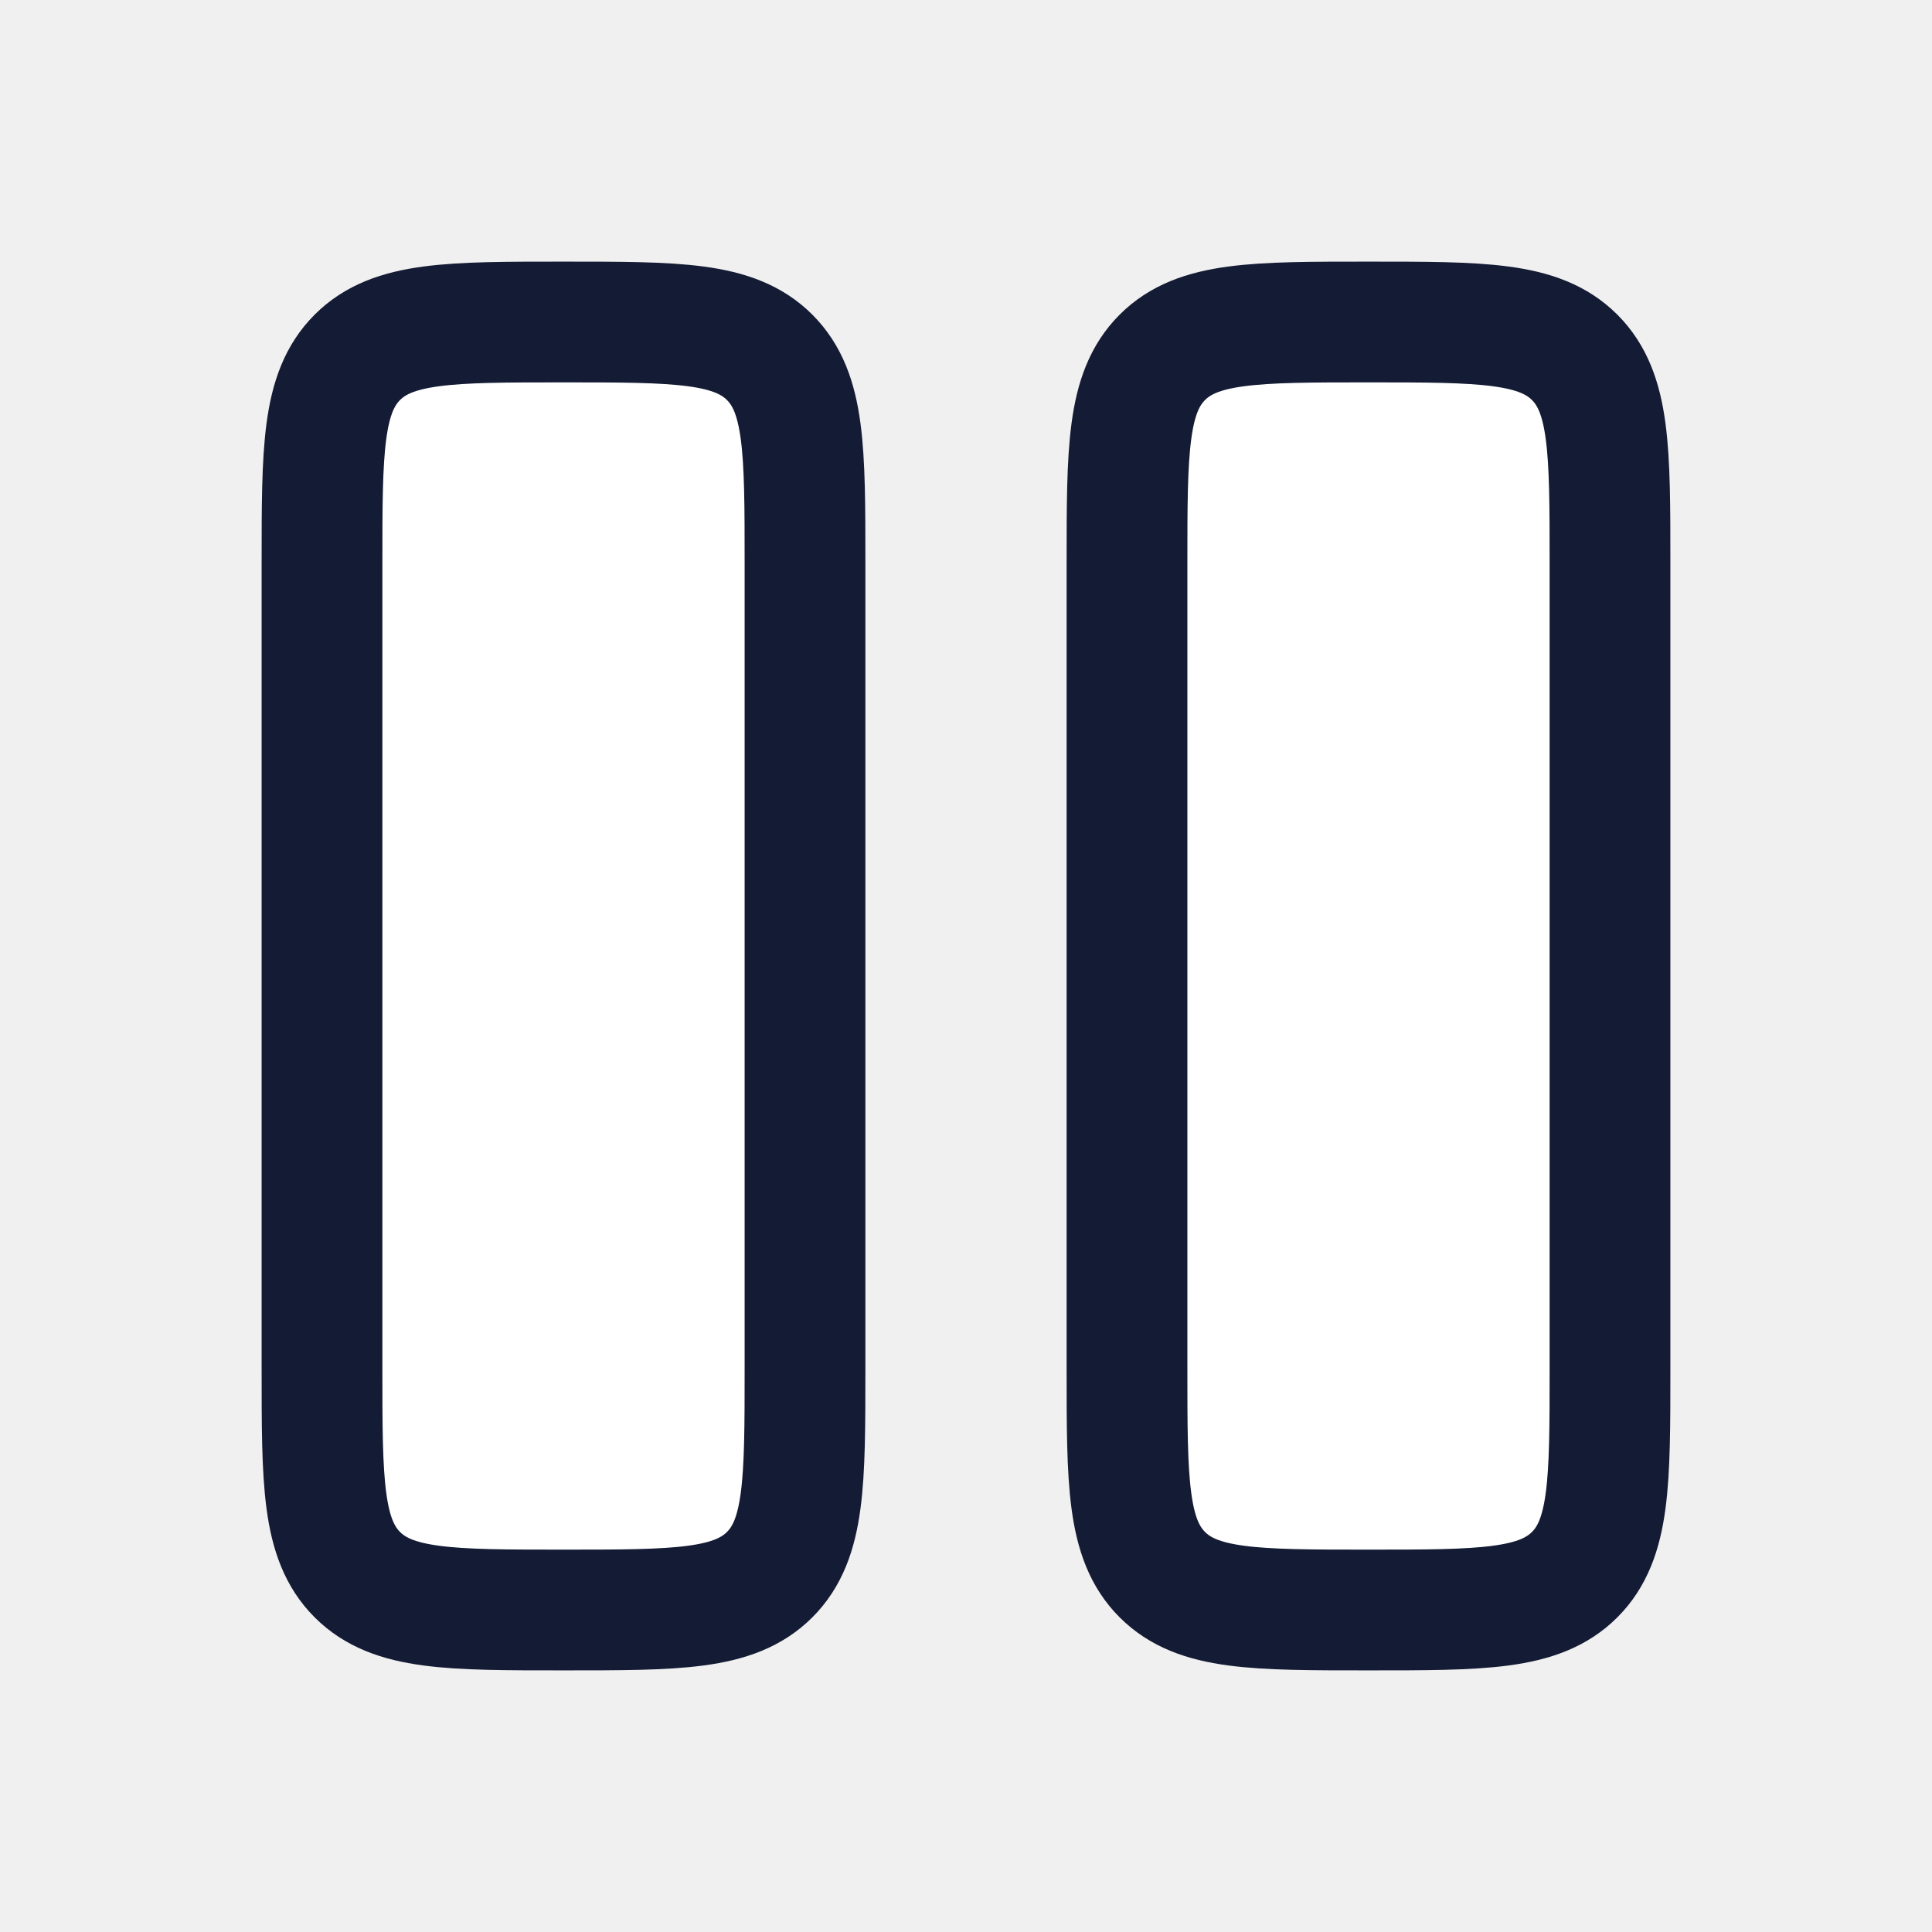
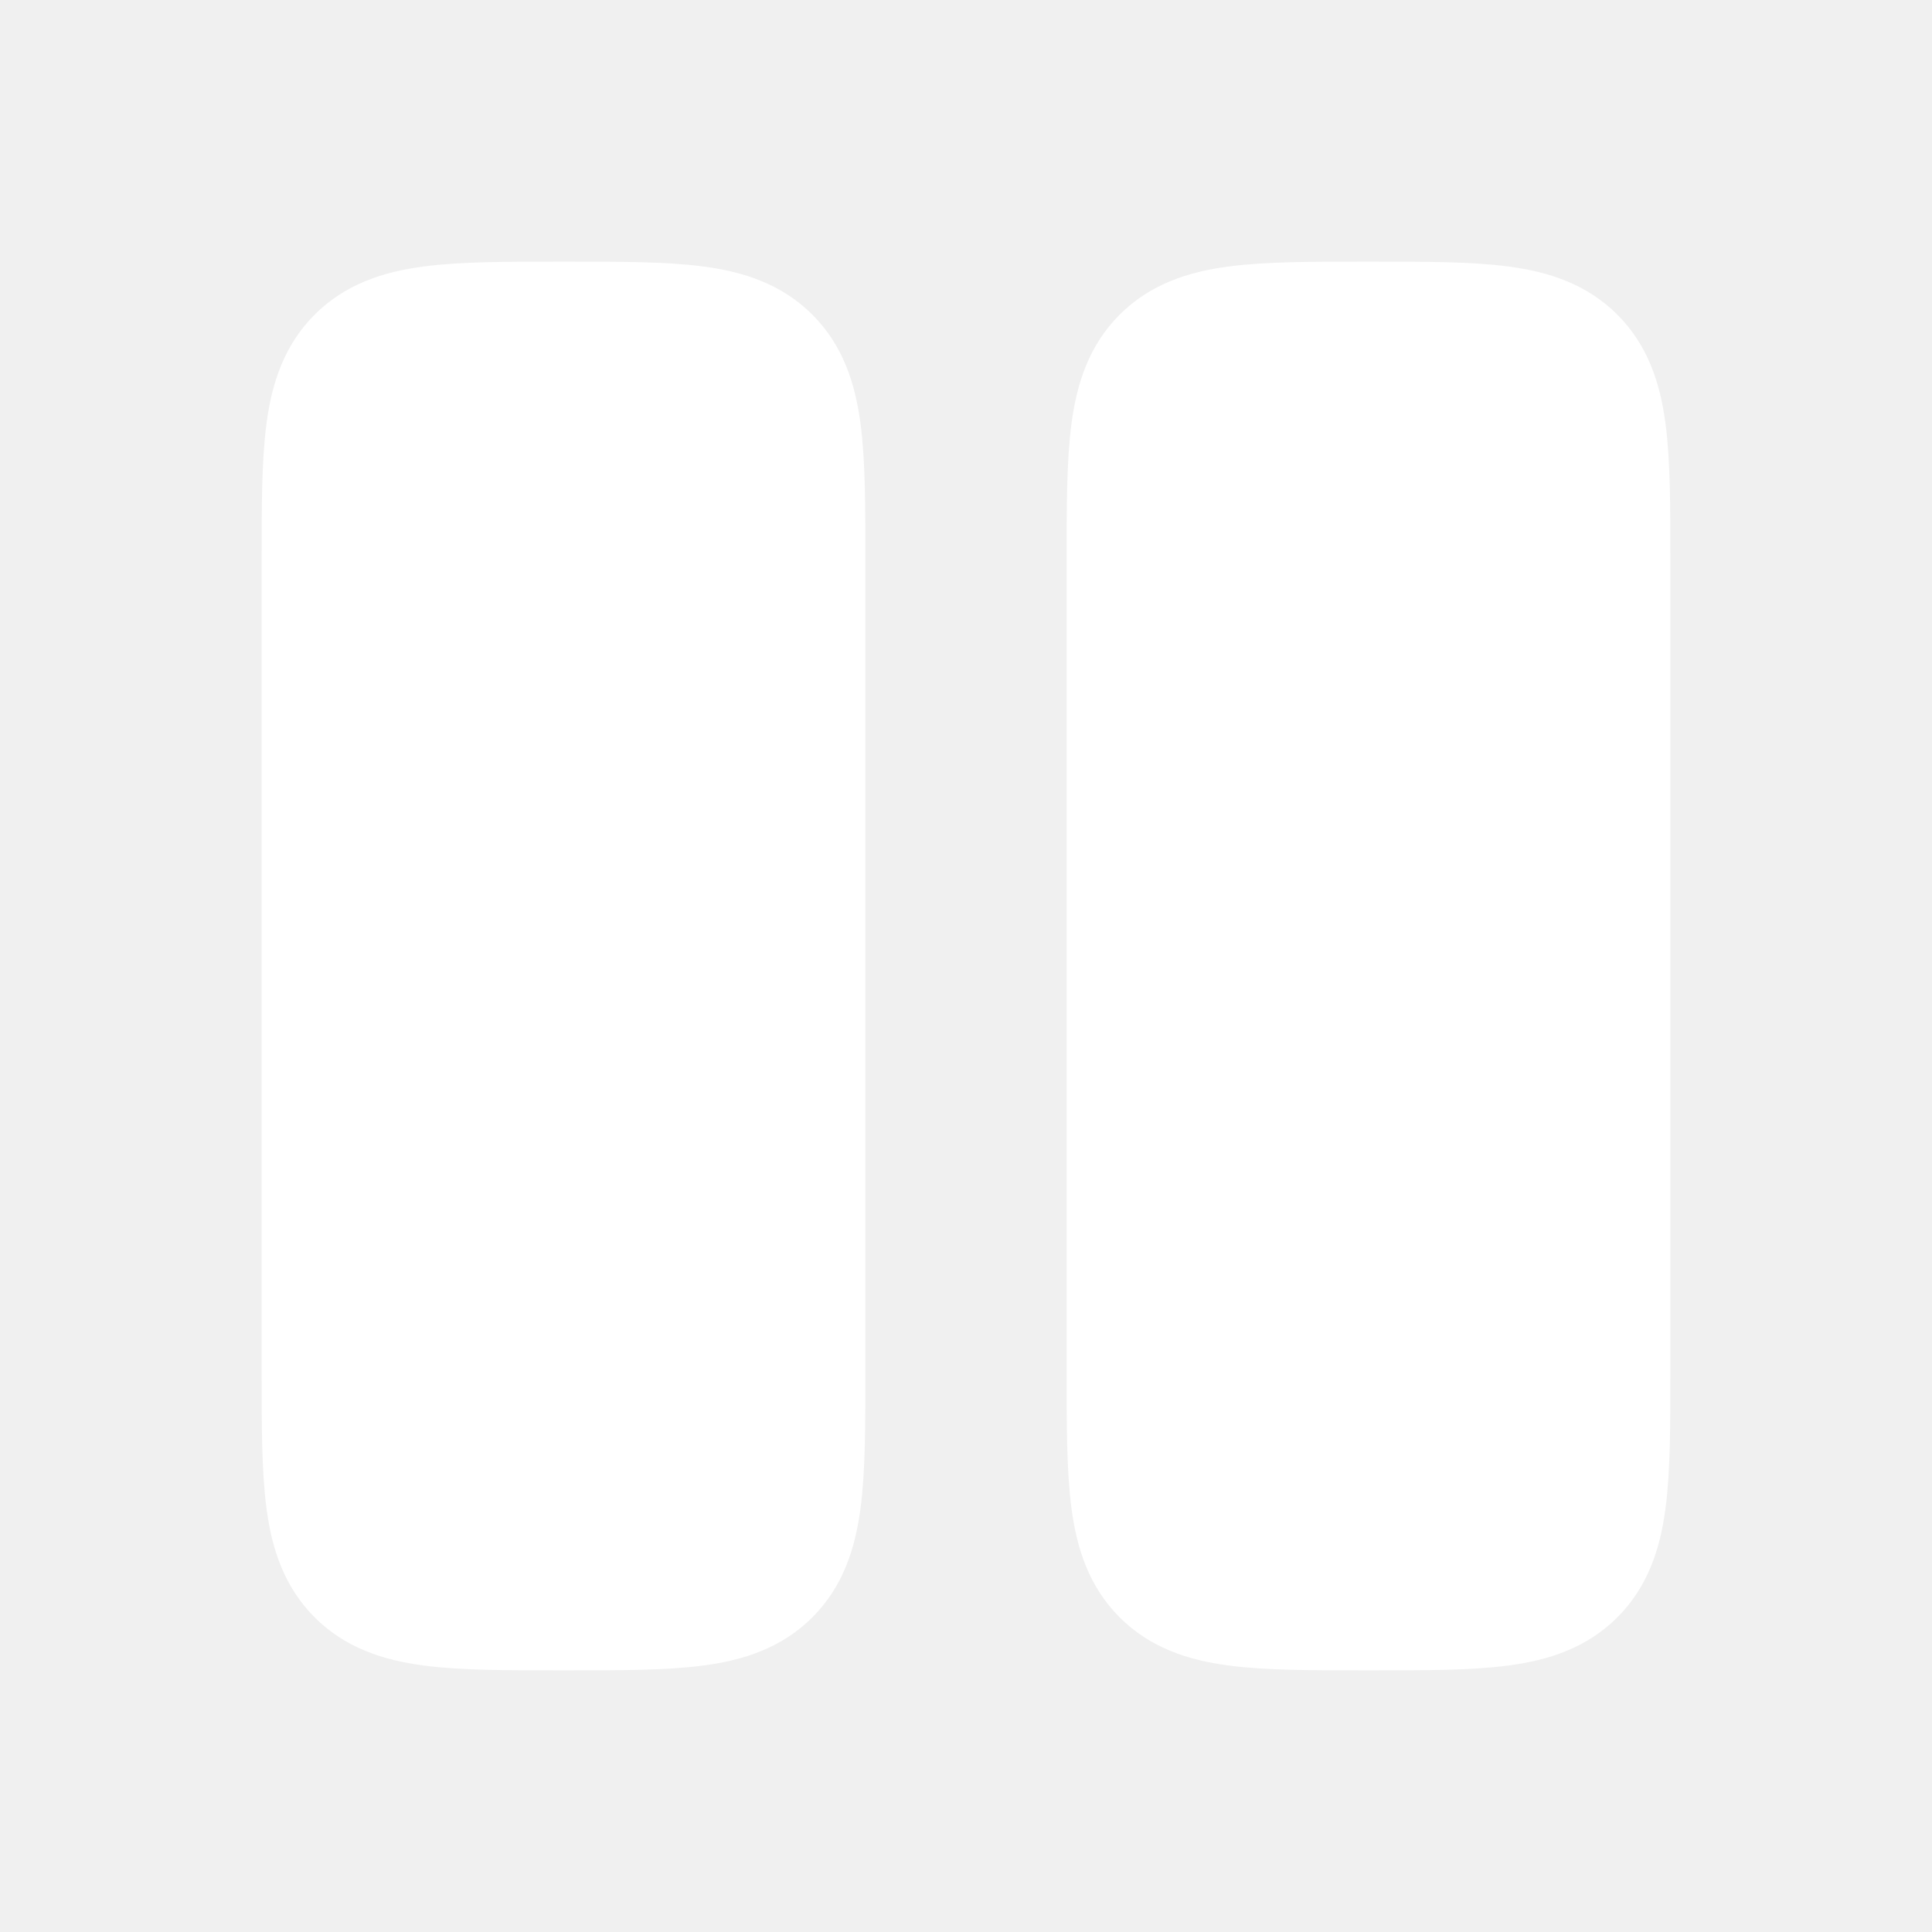
<svg xmlns="http://www.w3.org/2000/svg" width="24" height="24" viewBox="0 0 24 24" fill="none">
-   <path fill="white" d="M4 7C4 5.586 4 4.879 4.439 4.439C4.879 4 5.586 4 7 4C8.414 4 9.121 4 9.561 4.439C10 4.879 10 5.586 10 7V17C10 18.414 10 19.121 9.561 19.561C9.121 20 8.414 20 7 20C5.586 20 4.879 20 4.439 19.561C4 19.121 4 18.414 4 17V7Z" stroke="#141B34" stroke-width="1.5" />
-   <path fill="white" d="M14 7C14 5.586 14 4.879 14.439 4.439C14.879 4 15.586 4 17 4C18.414 4 19.121 4 19.561 4.439C20 4.879 20 5.586 20 7V17C20 18.414 20 19.121 19.561 19.561C19.121 20 18.414 20 17 20C15.586 20 14.879 20 14.439 19.561C14 19.121 14 18.414 14 17V7Z" stroke="#141B34" stroke-width="1.5" />
+   <path fill="white" d="M4 7C4 5.586 4 4.879 4.439 4.439C4.879 4 5.586 4 7 4C8.414 4 9.121 4 9.561 4.439C10 4.879 10 5.586 10 7V17C10 18.414 10 19.121 9.561 19.561C9.121 20 8.414 20 7 20C5.586 20 4.879 20 4.439 19.561C4 19.121 4 18.414 4 17V7Z" stroke="white" stroke-width="1.5" />
+   <path fill="white" d="M14 7C14 5.586 14 4.879 14.439 4.439C14.879 4 15.586 4 17 4C18.414 4 19.121 4 19.561 4.439C20 4.879 20 5.586 20 7V17C20 18.414 20 19.121 19.561 19.561C19.121 20 18.414 20 17 20C15.586 20 14.879 20 14.439 19.561C14 19.121 14 18.414 14 17V7Z" stroke="white" stroke-width="1.5" />
</svg>
